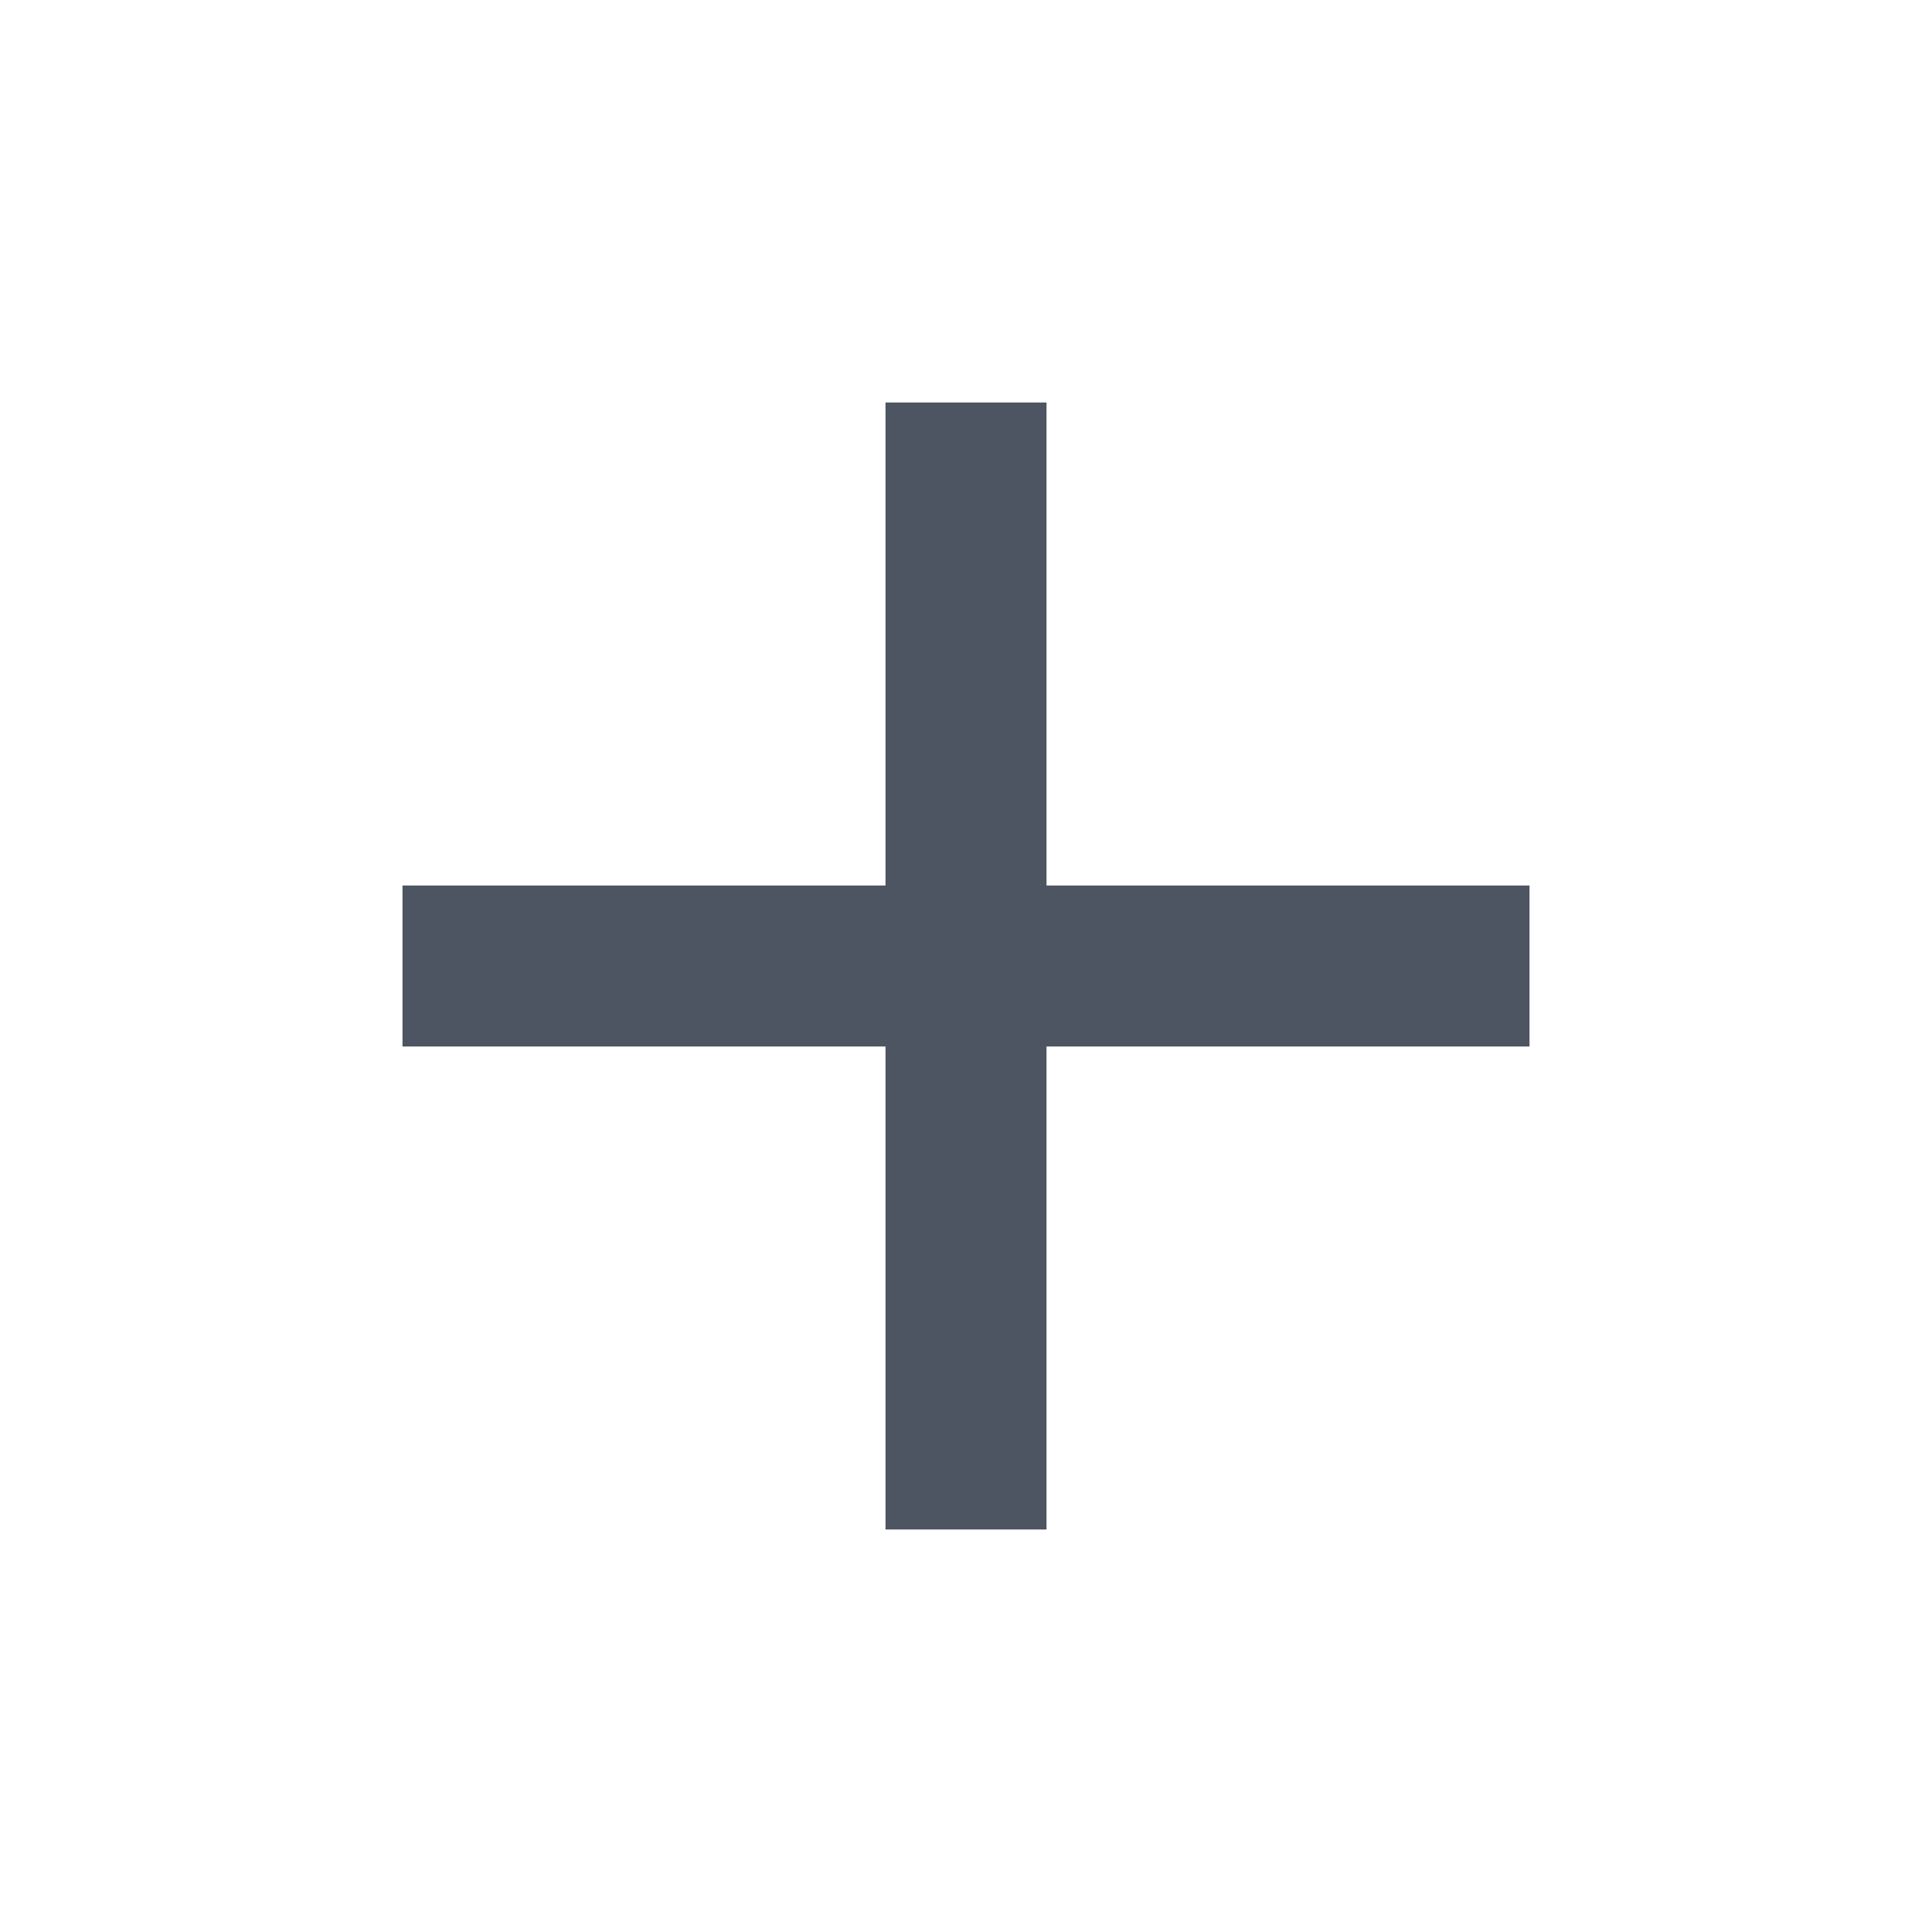
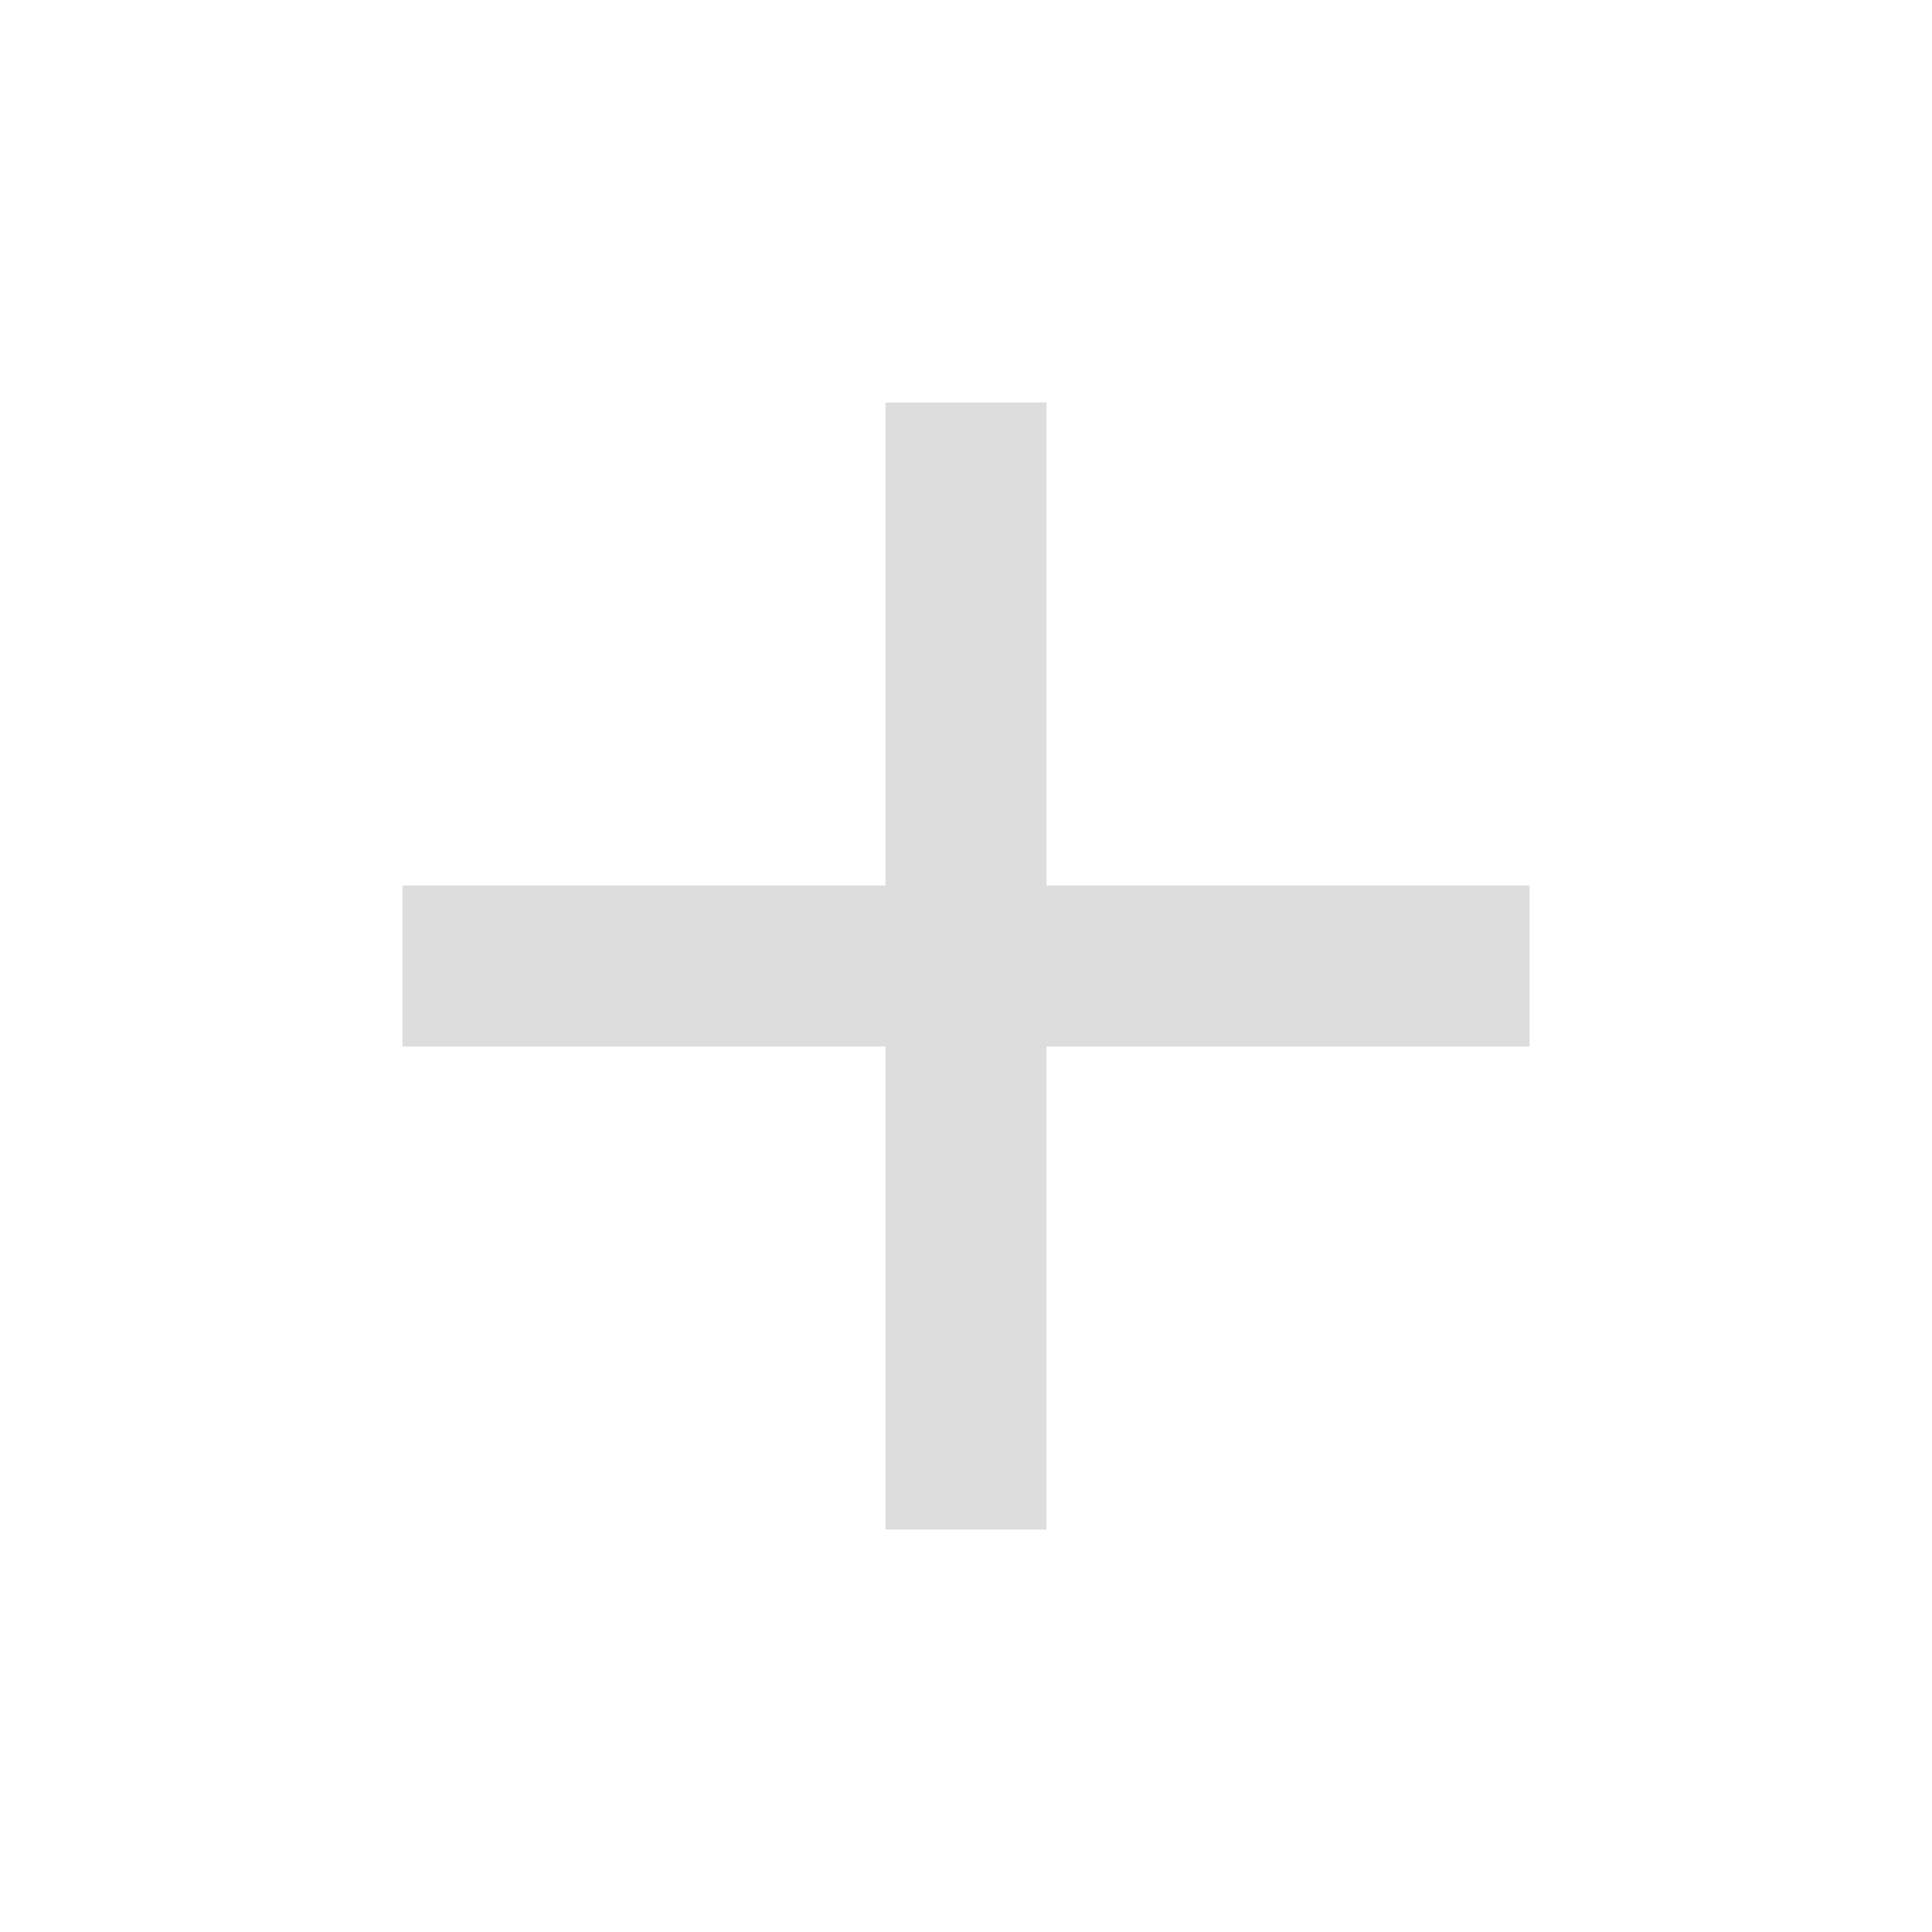
<svg xmlns="http://www.w3.org/2000/svg" viewBox="0 0 24 24" height="48" width="48" focusable="false" role="img" fill="currentColor" class="StyledIconBase-sc-ea9ulj-0 hRnJPC">
-   <path d="M19 11h-6V5h-2v6H5v2h6v6h2v-6h6z" fill="#4D5562" />
+   <path d="M19 11h-6V5h-2v6H5v2h6v6h2v-6h6z" fill="#DDDDDD" />
</svg>
